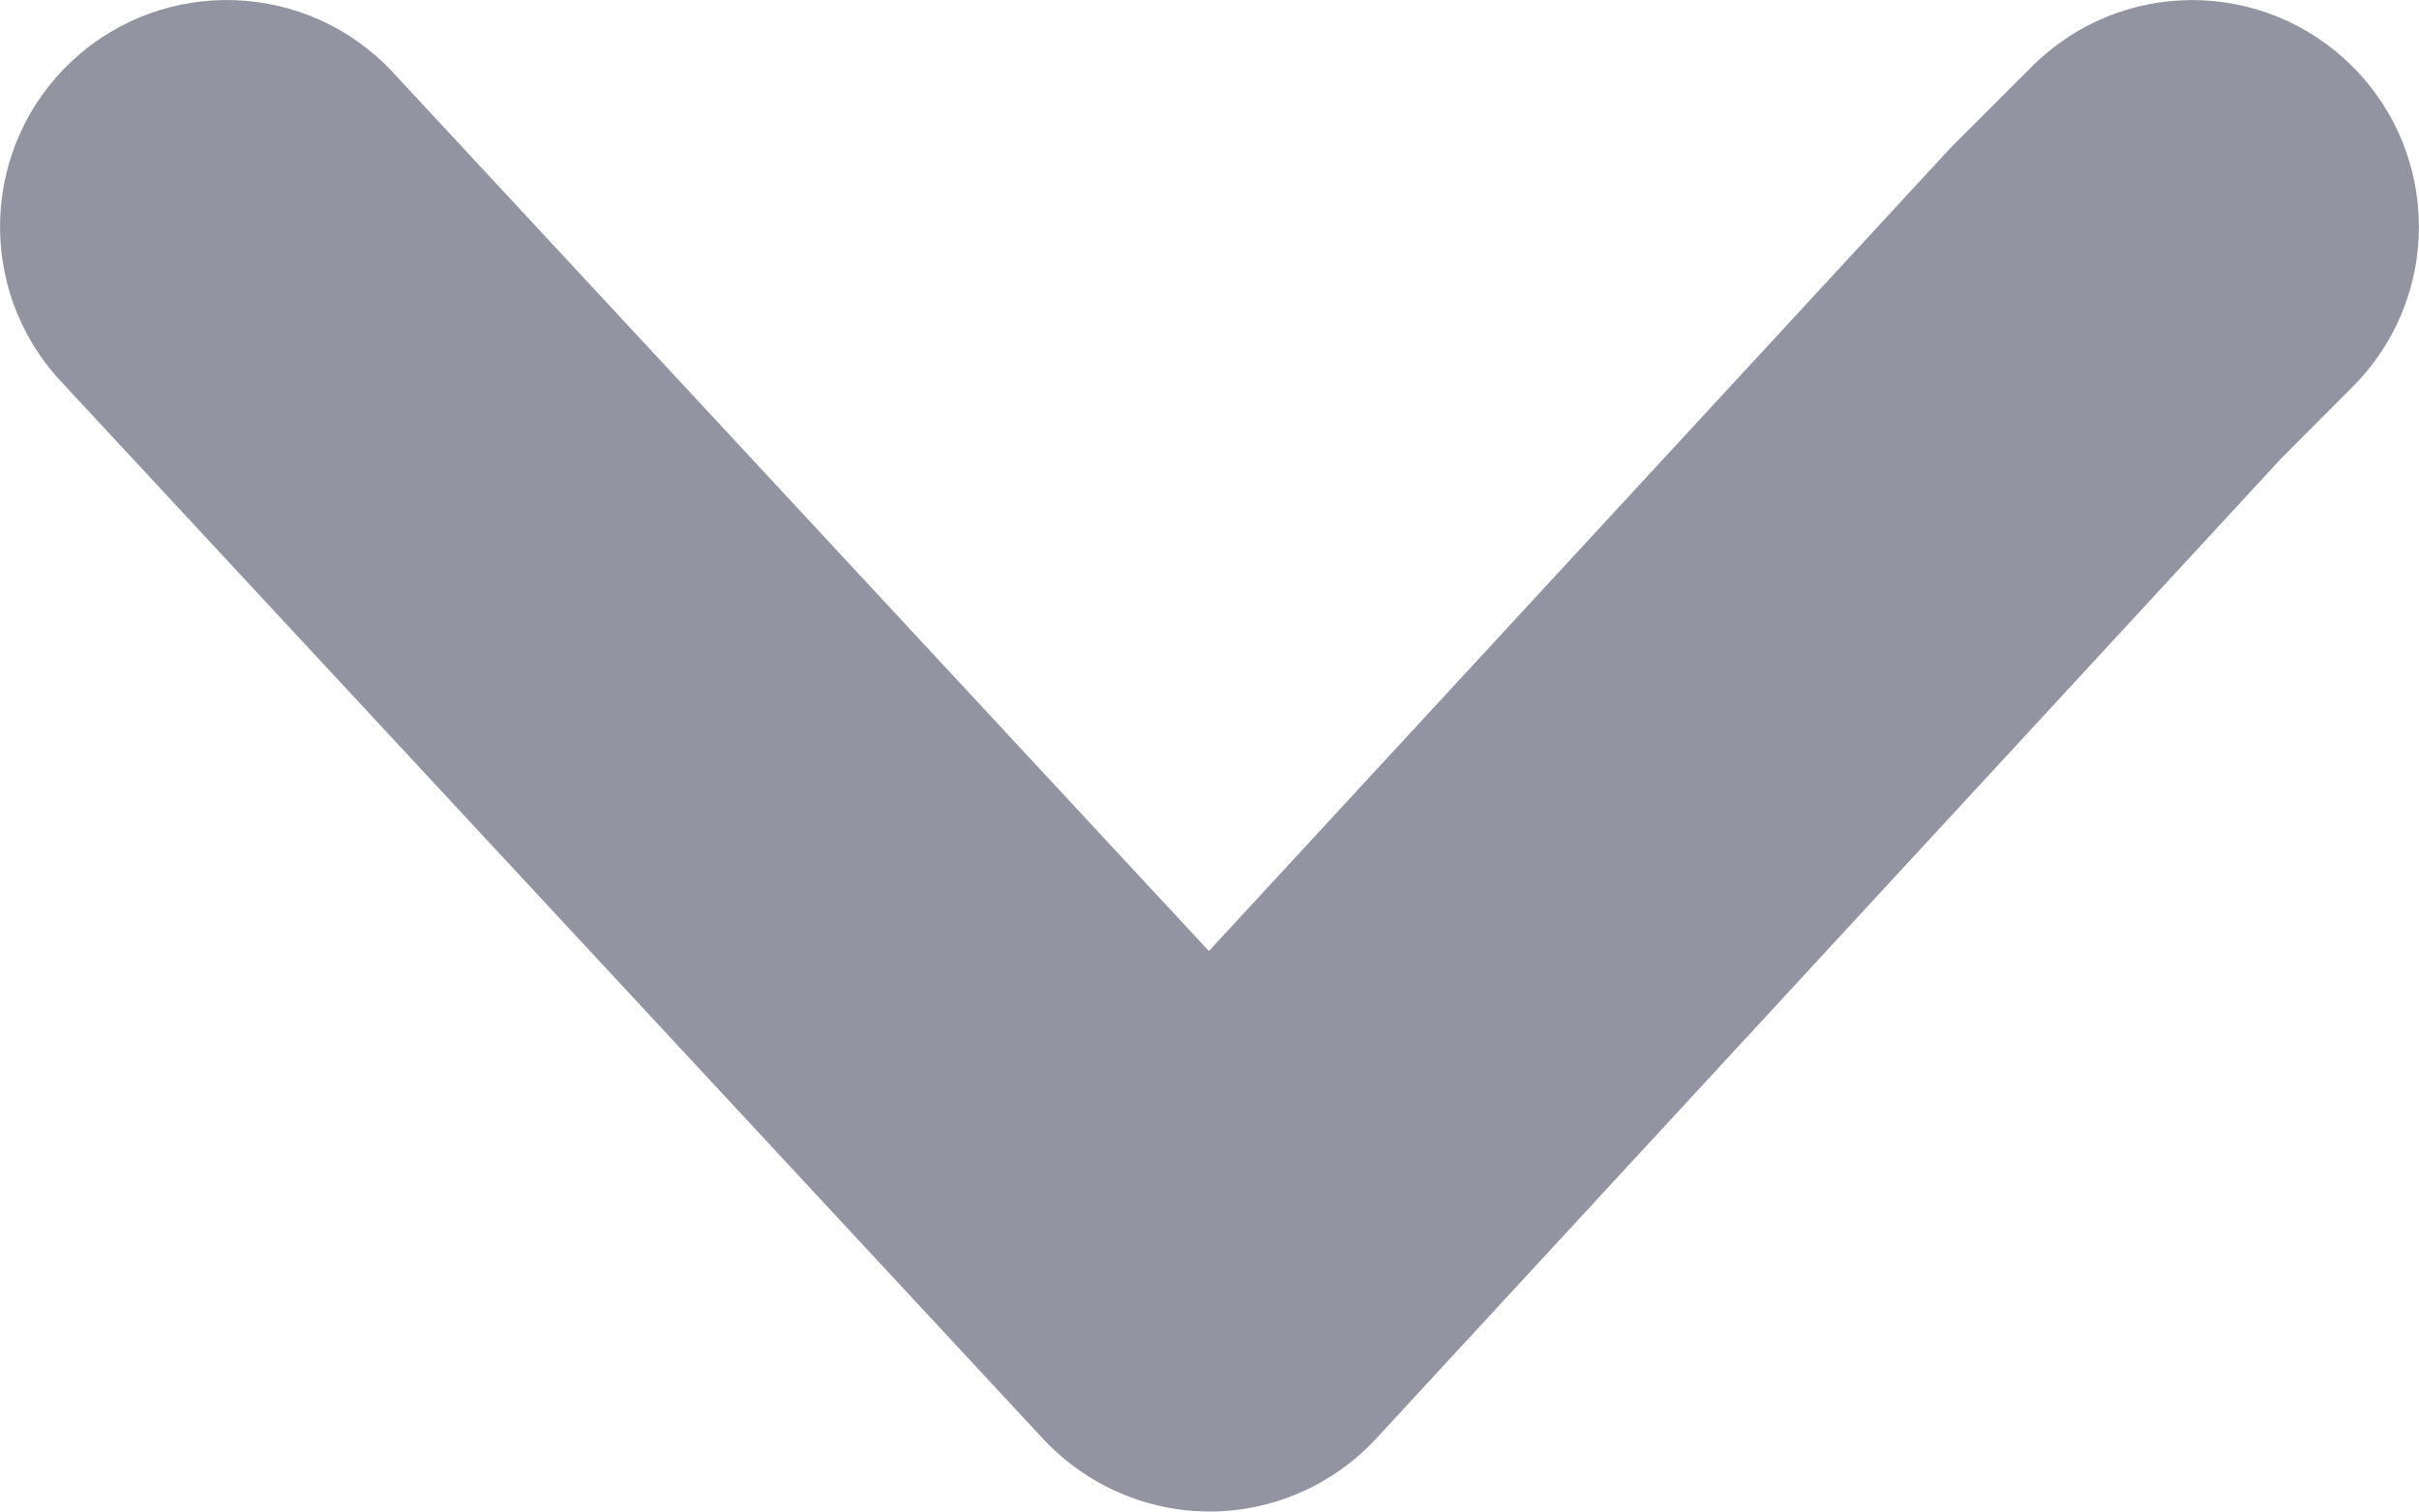
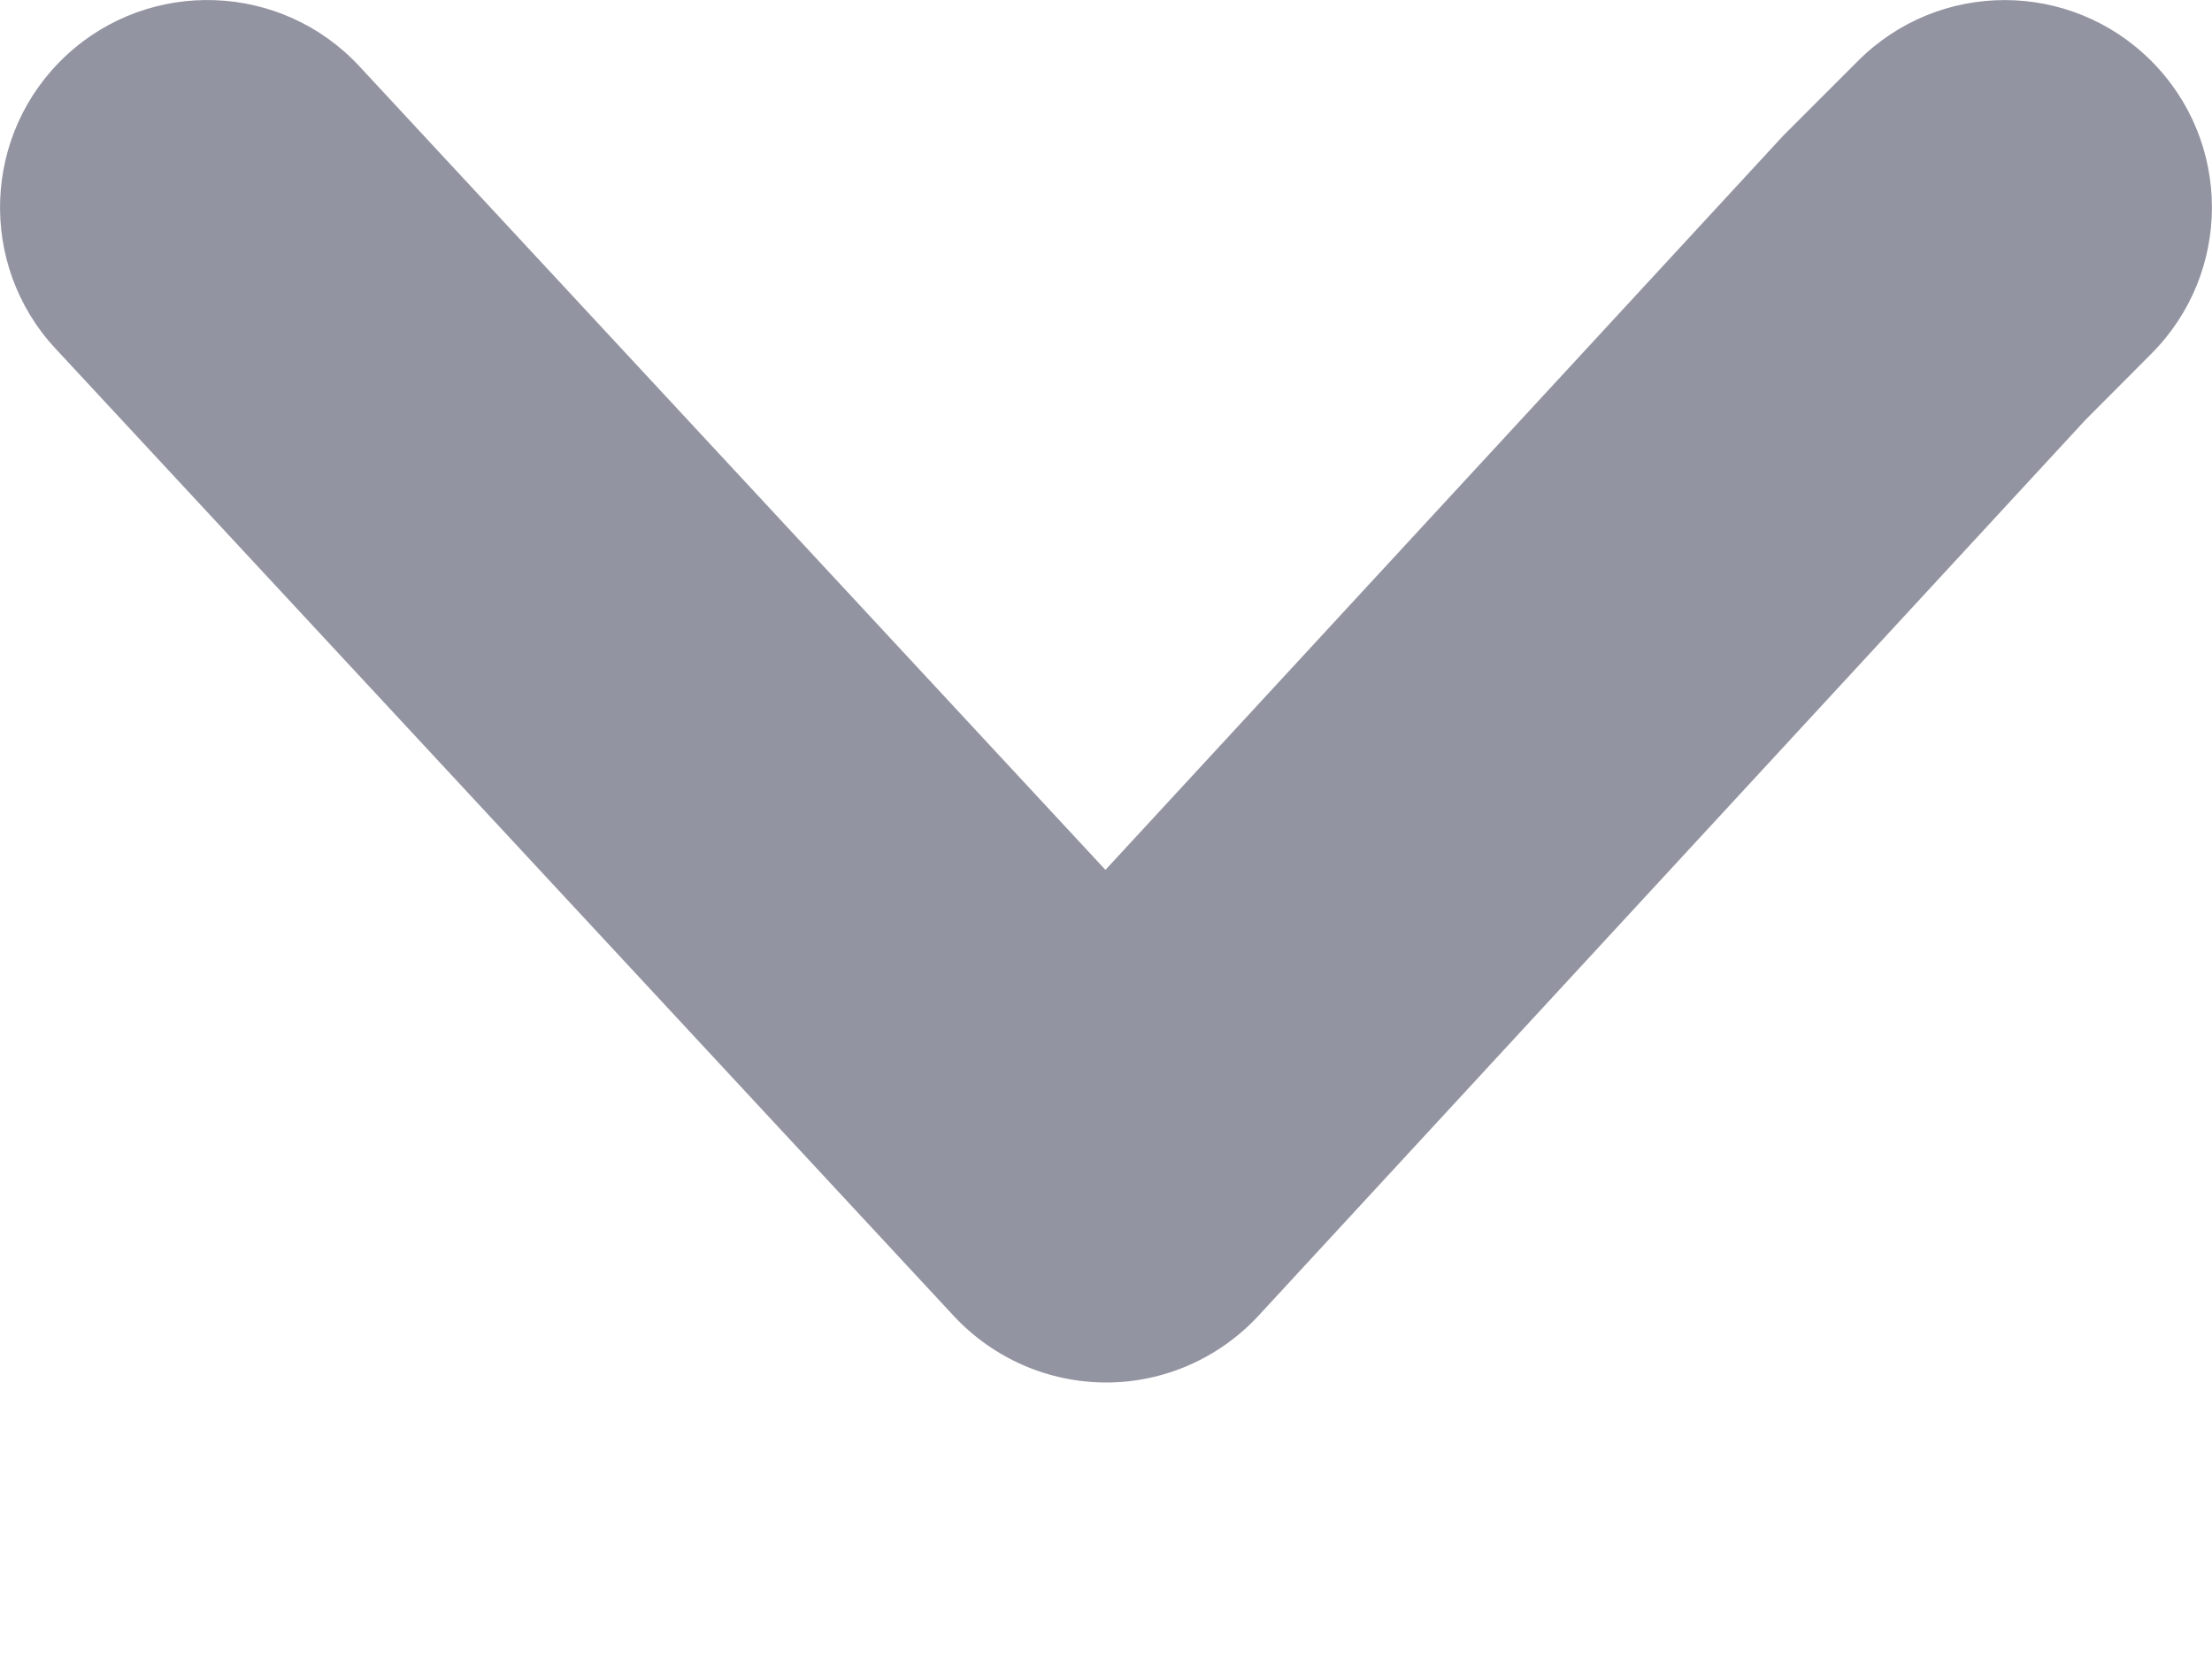
- <svg xmlns="http://www.w3.org/2000/svg" width="8" height="5" viewBox="0 0 8 5" fill="none">
+ <svg xmlns="http://www.w3.org/2000/svg" width="8" height="6" viewBox="0 0 8 6" fill="none">
  <path fill-rule="evenodd" clip-rule="evenodd" d="M0.24 0.2C0.543 -0.081 1.018 -0.064 1.3 0.24L3.998 3.146L6.449 0.491C6.456 0.484 6.463 0.477 6.47 0.47L6.72 0.22C7.013 -0.073 7.487 -0.073 7.78 0.22C8.073 0.513 8.073 0.987 7.78 1.28L7.541 1.52L4.551 4.759C4.409 4.912 4.21 5 4.001 5C3.792 5 3.593 4.913 3.45 4.76L0.2 1.26C-0.081 0.957 -0.064 0.482 0.24 0.2Z" fill="#9394A1" />
</svg>
